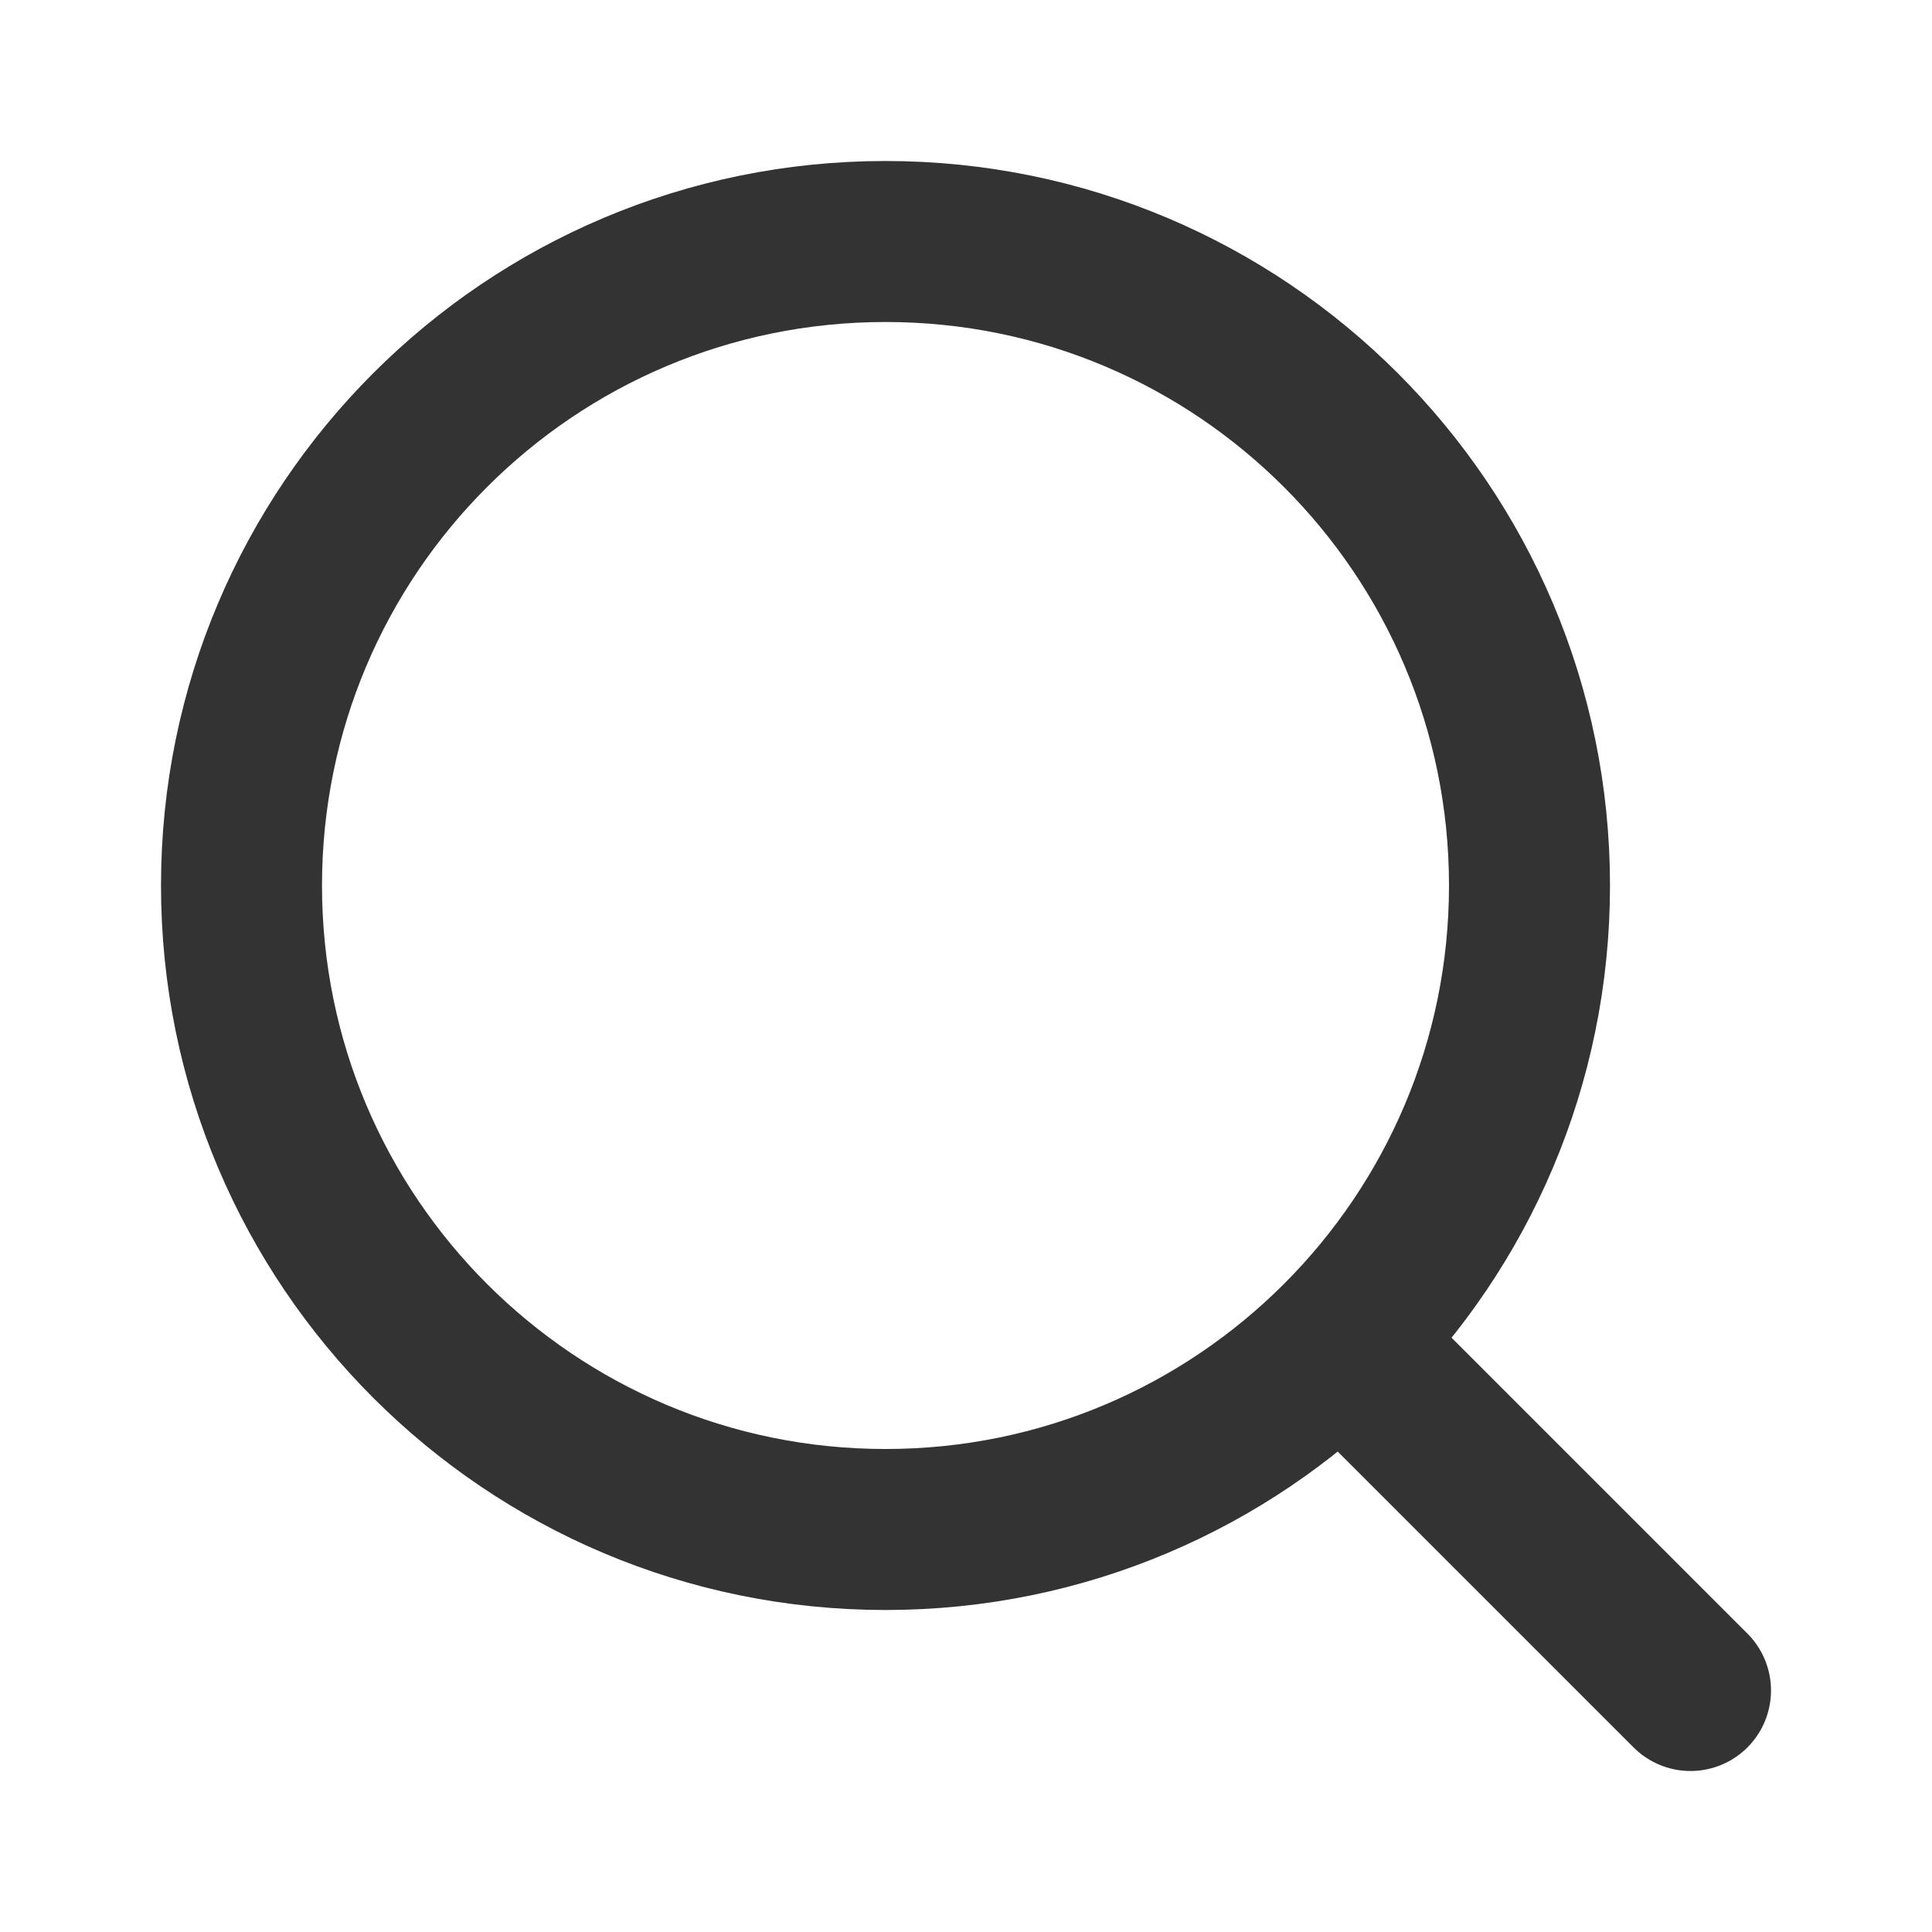
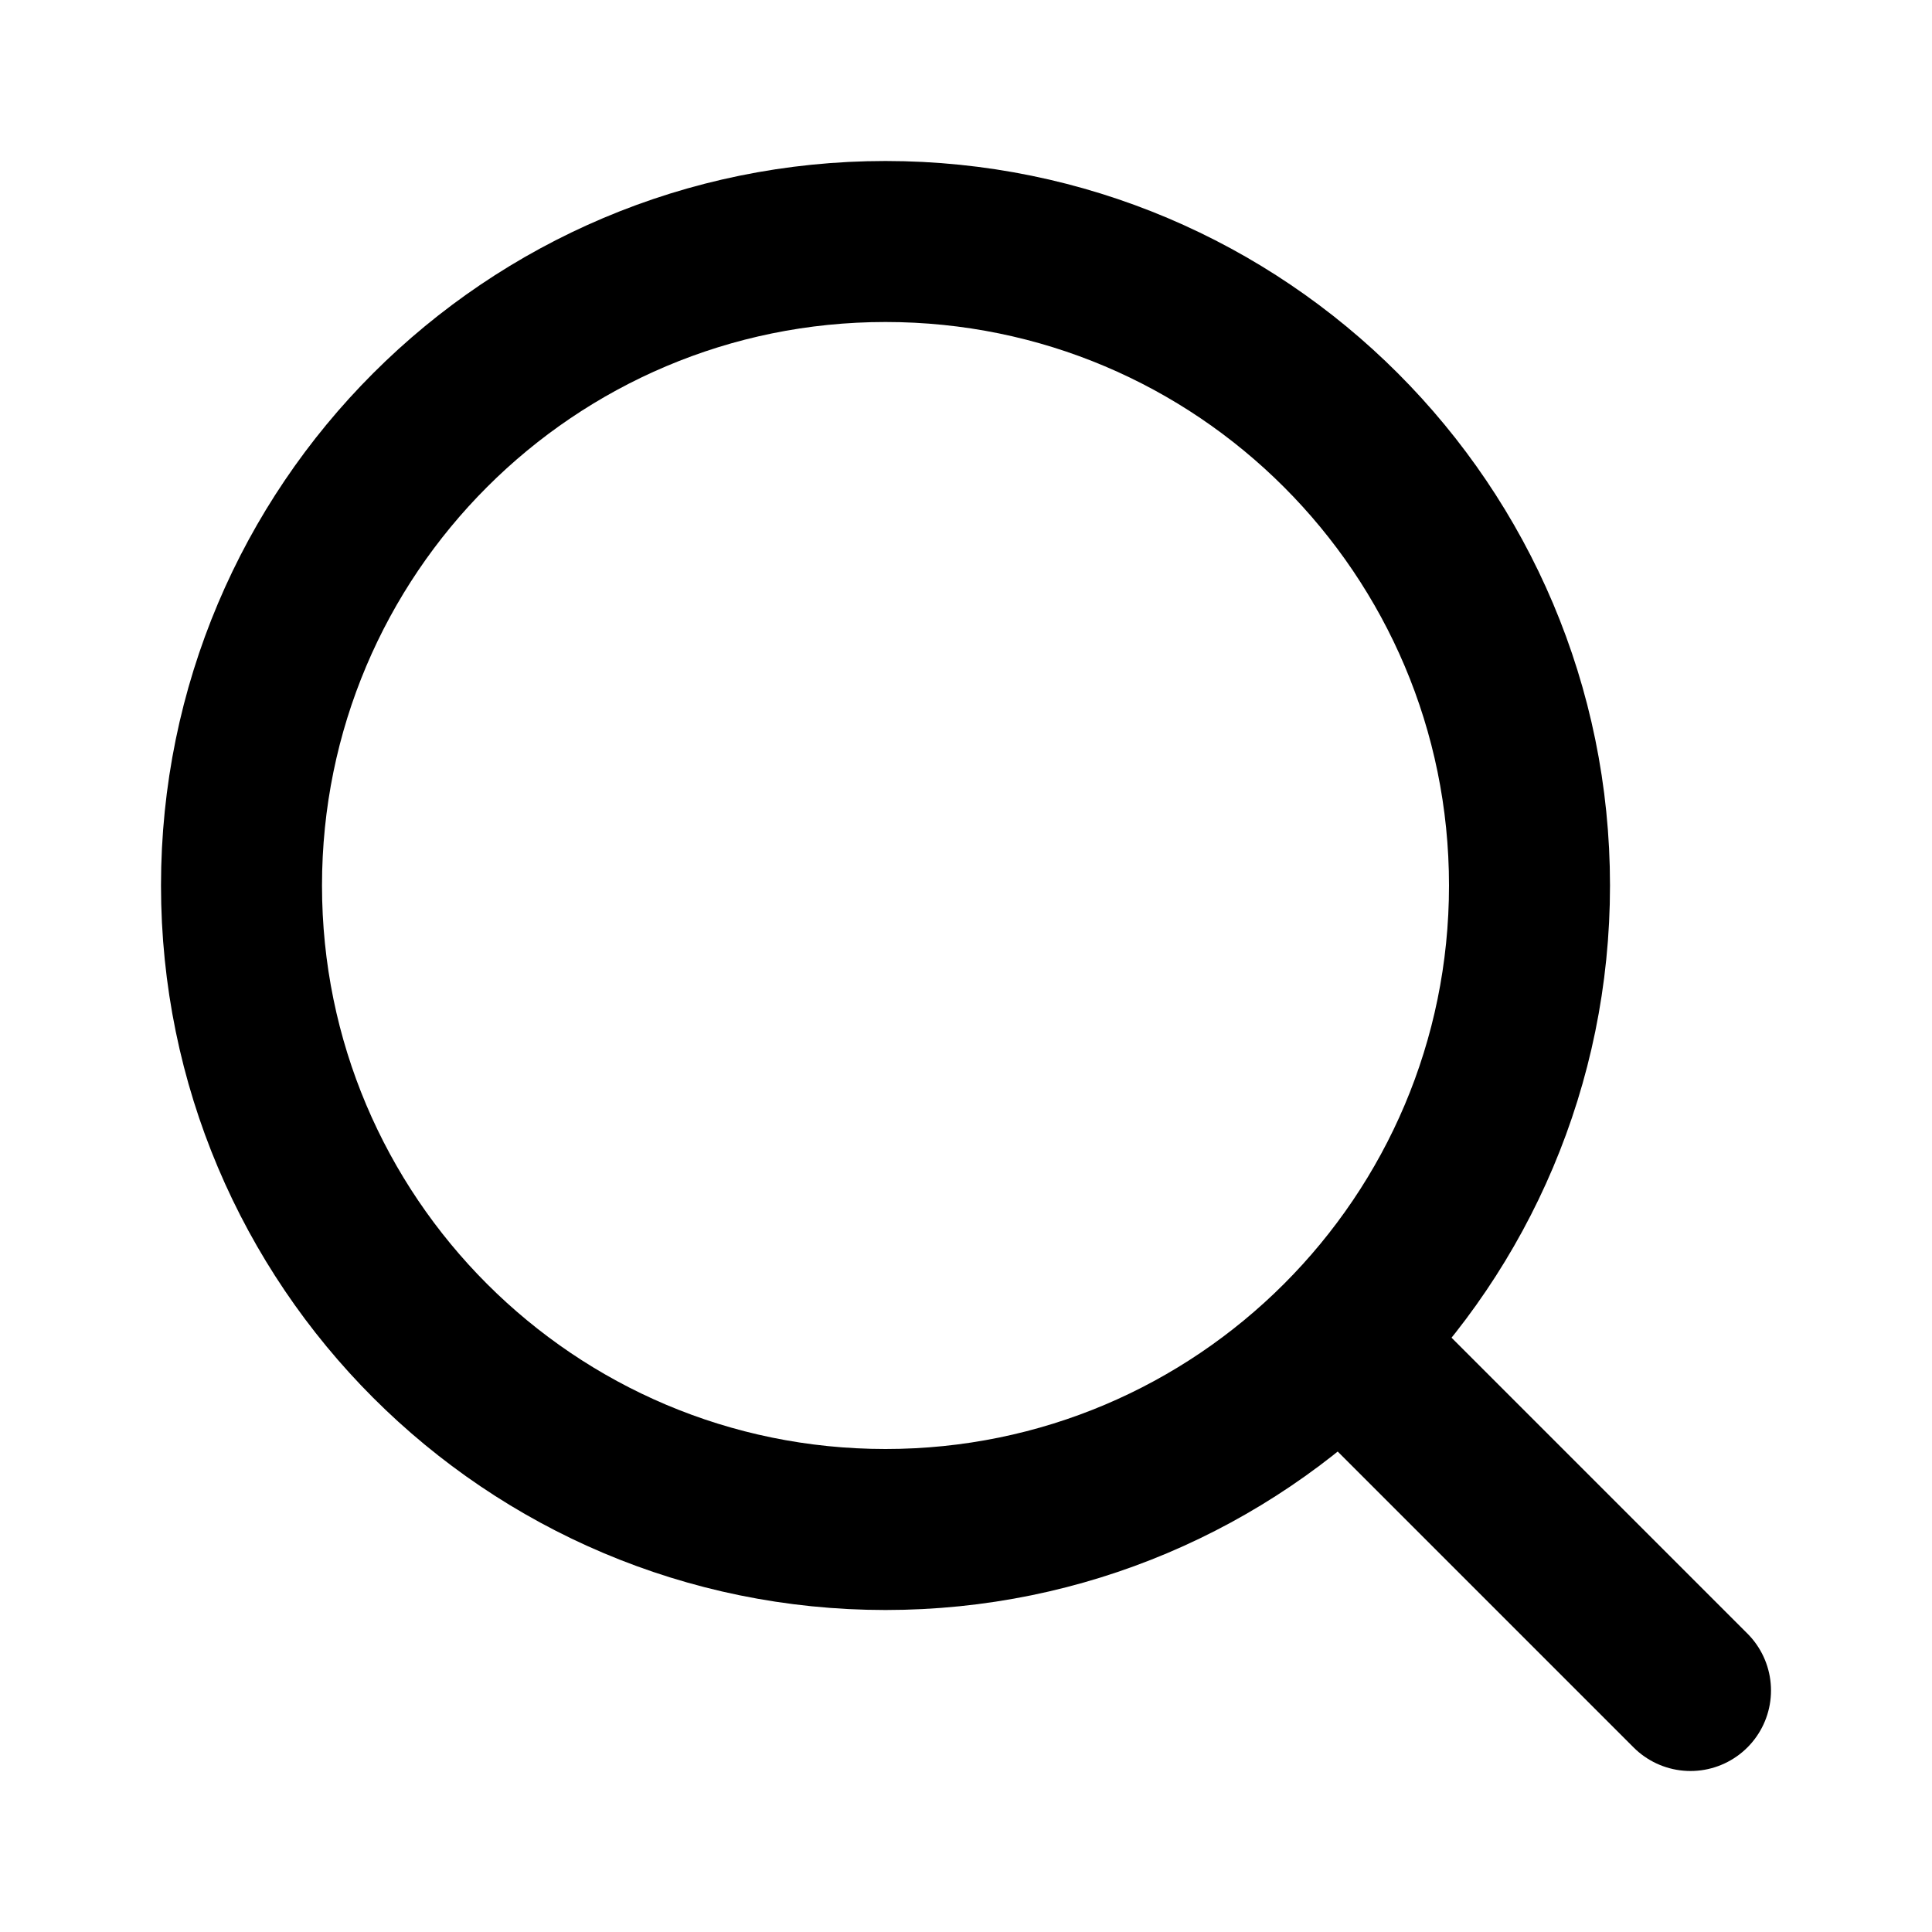
- <svg xmlns="http://www.w3.org/2000/svg" width="16" height="16" viewBox="0 0 24 24" fill="none" stroke="#333" stroke-width="2" stroke-linecap="round" stroke-linejoin="round">
+ <svg xmlns="http://www.w3.org/2000/svg" width="16" height="16" viewBox="0 0 24 24" fill="none" stroke="currentColor" stroke-width="2" stroke-linecap="round" stroke-linejoin="round">
  <circle cx="11" cy="11" r="8" />
  <path d="m21 21-4.3-4.3" />
</svg>
